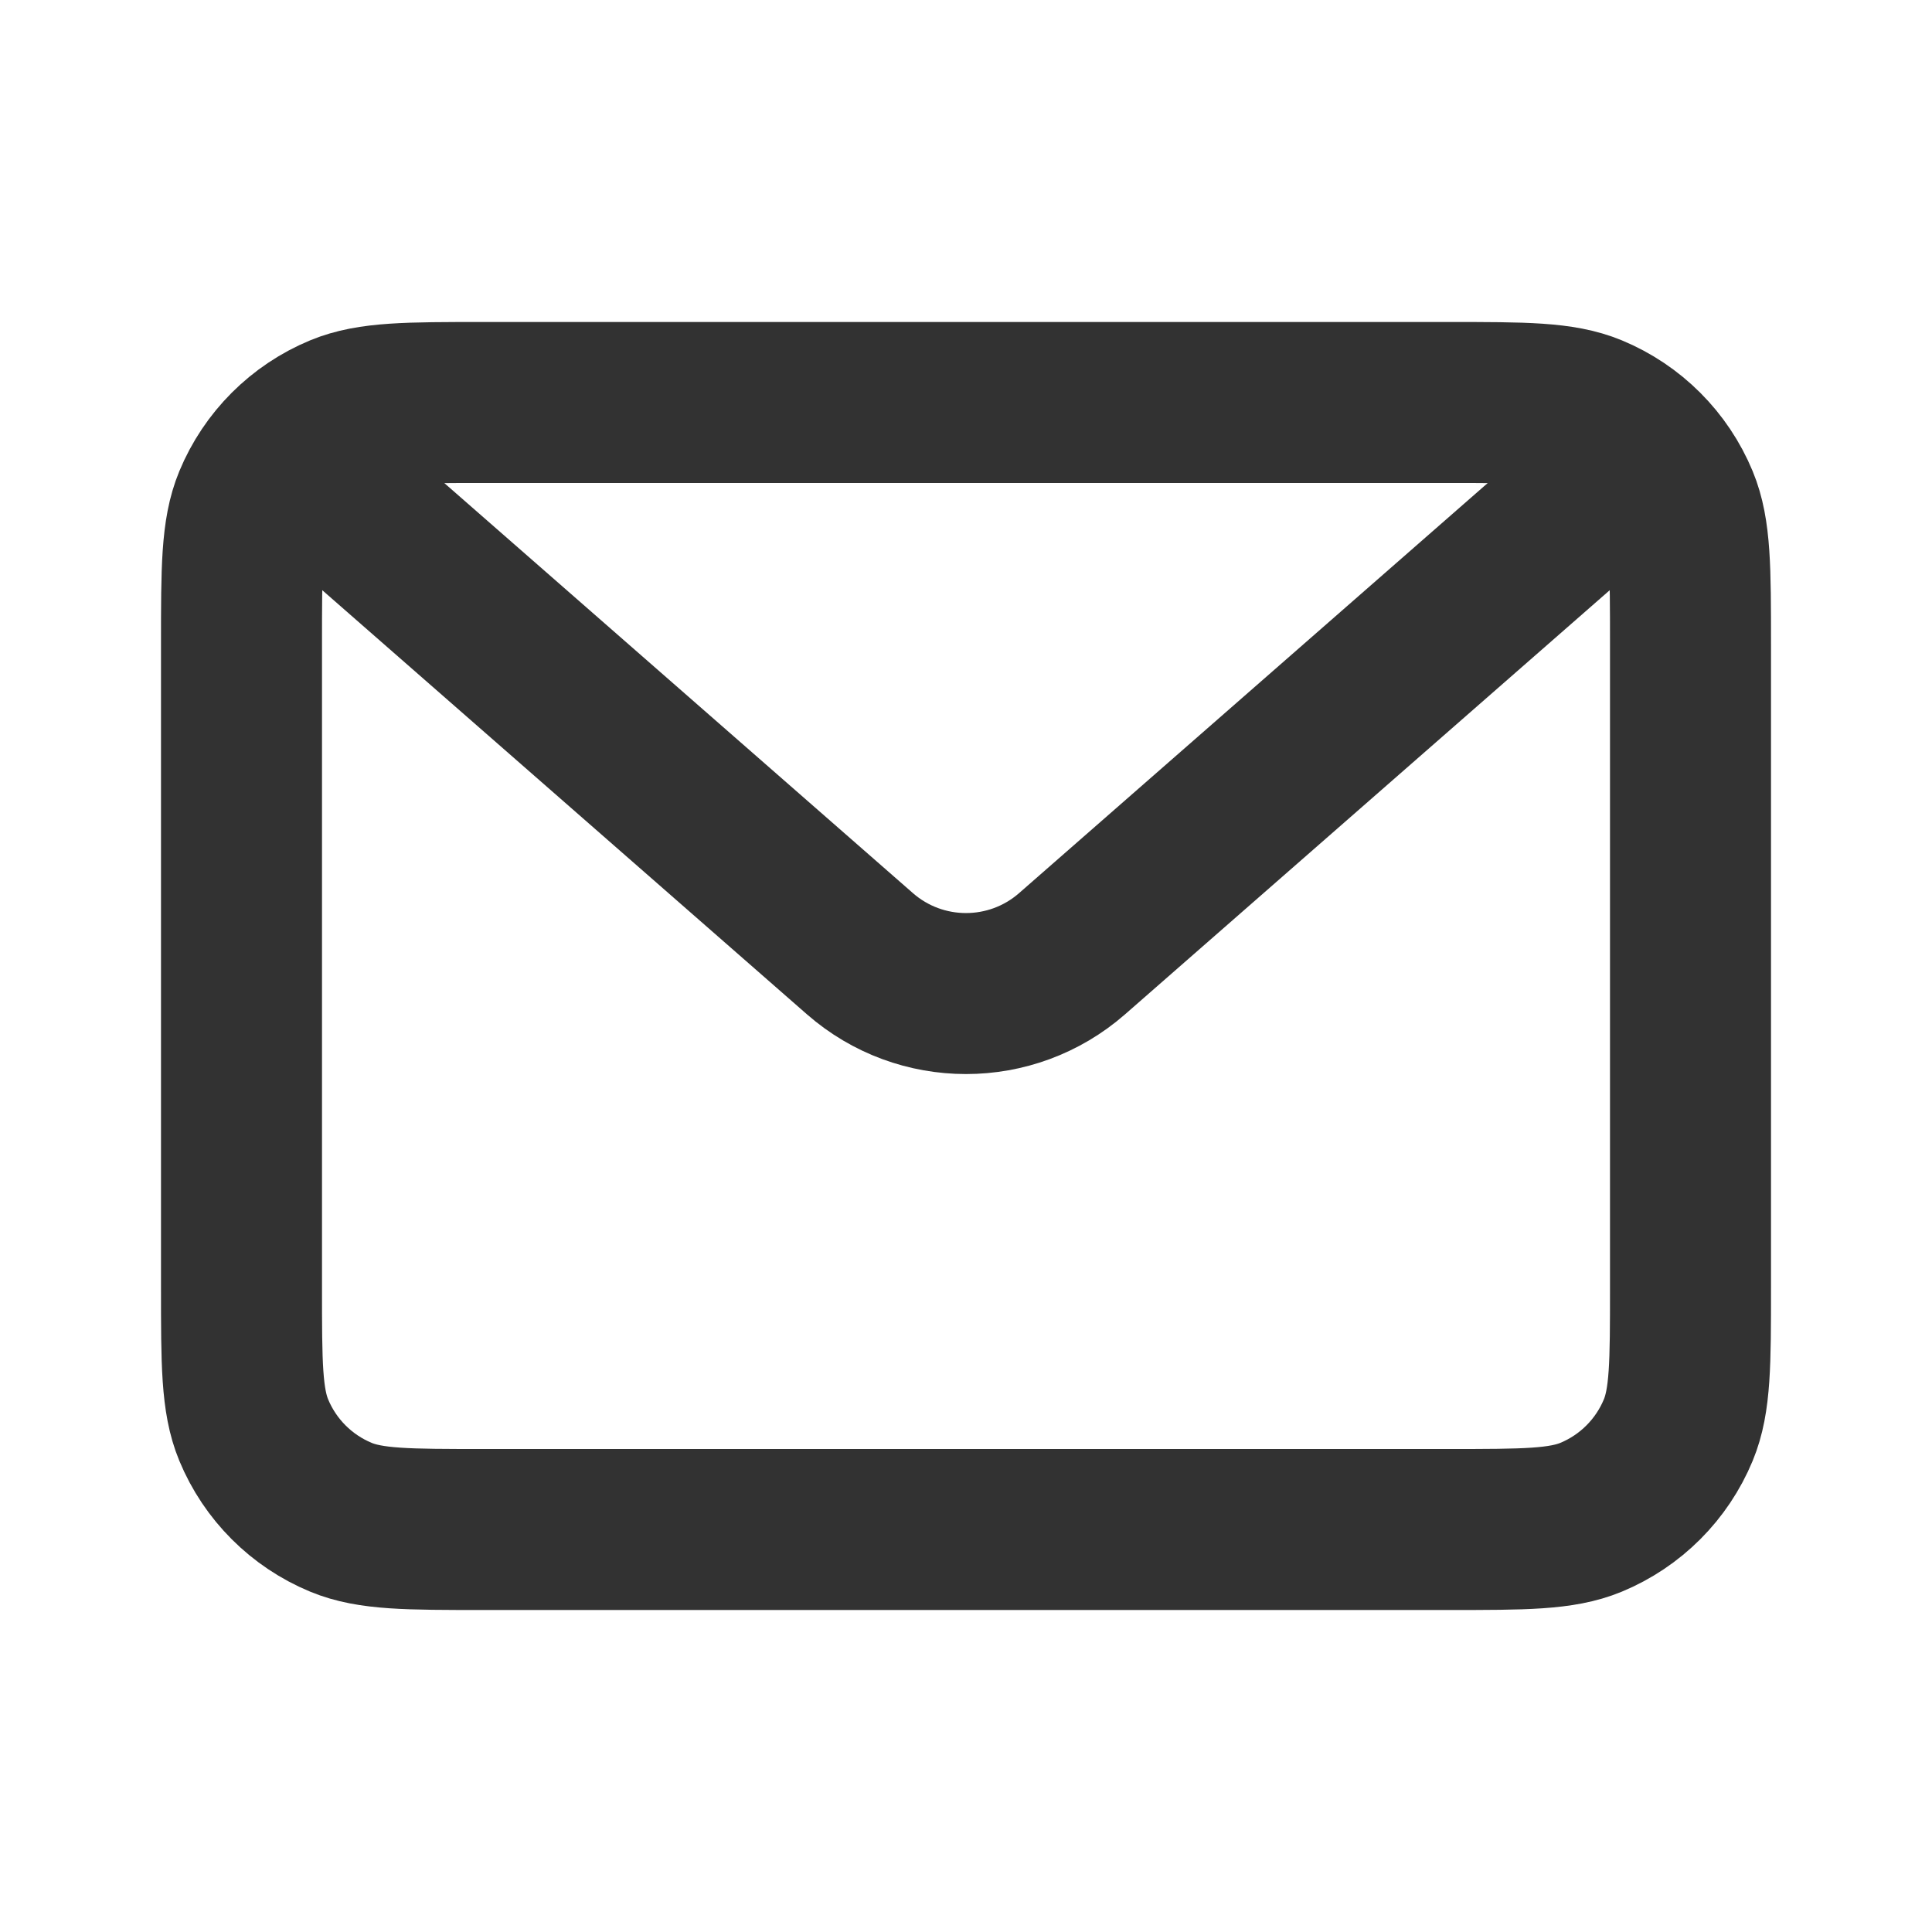
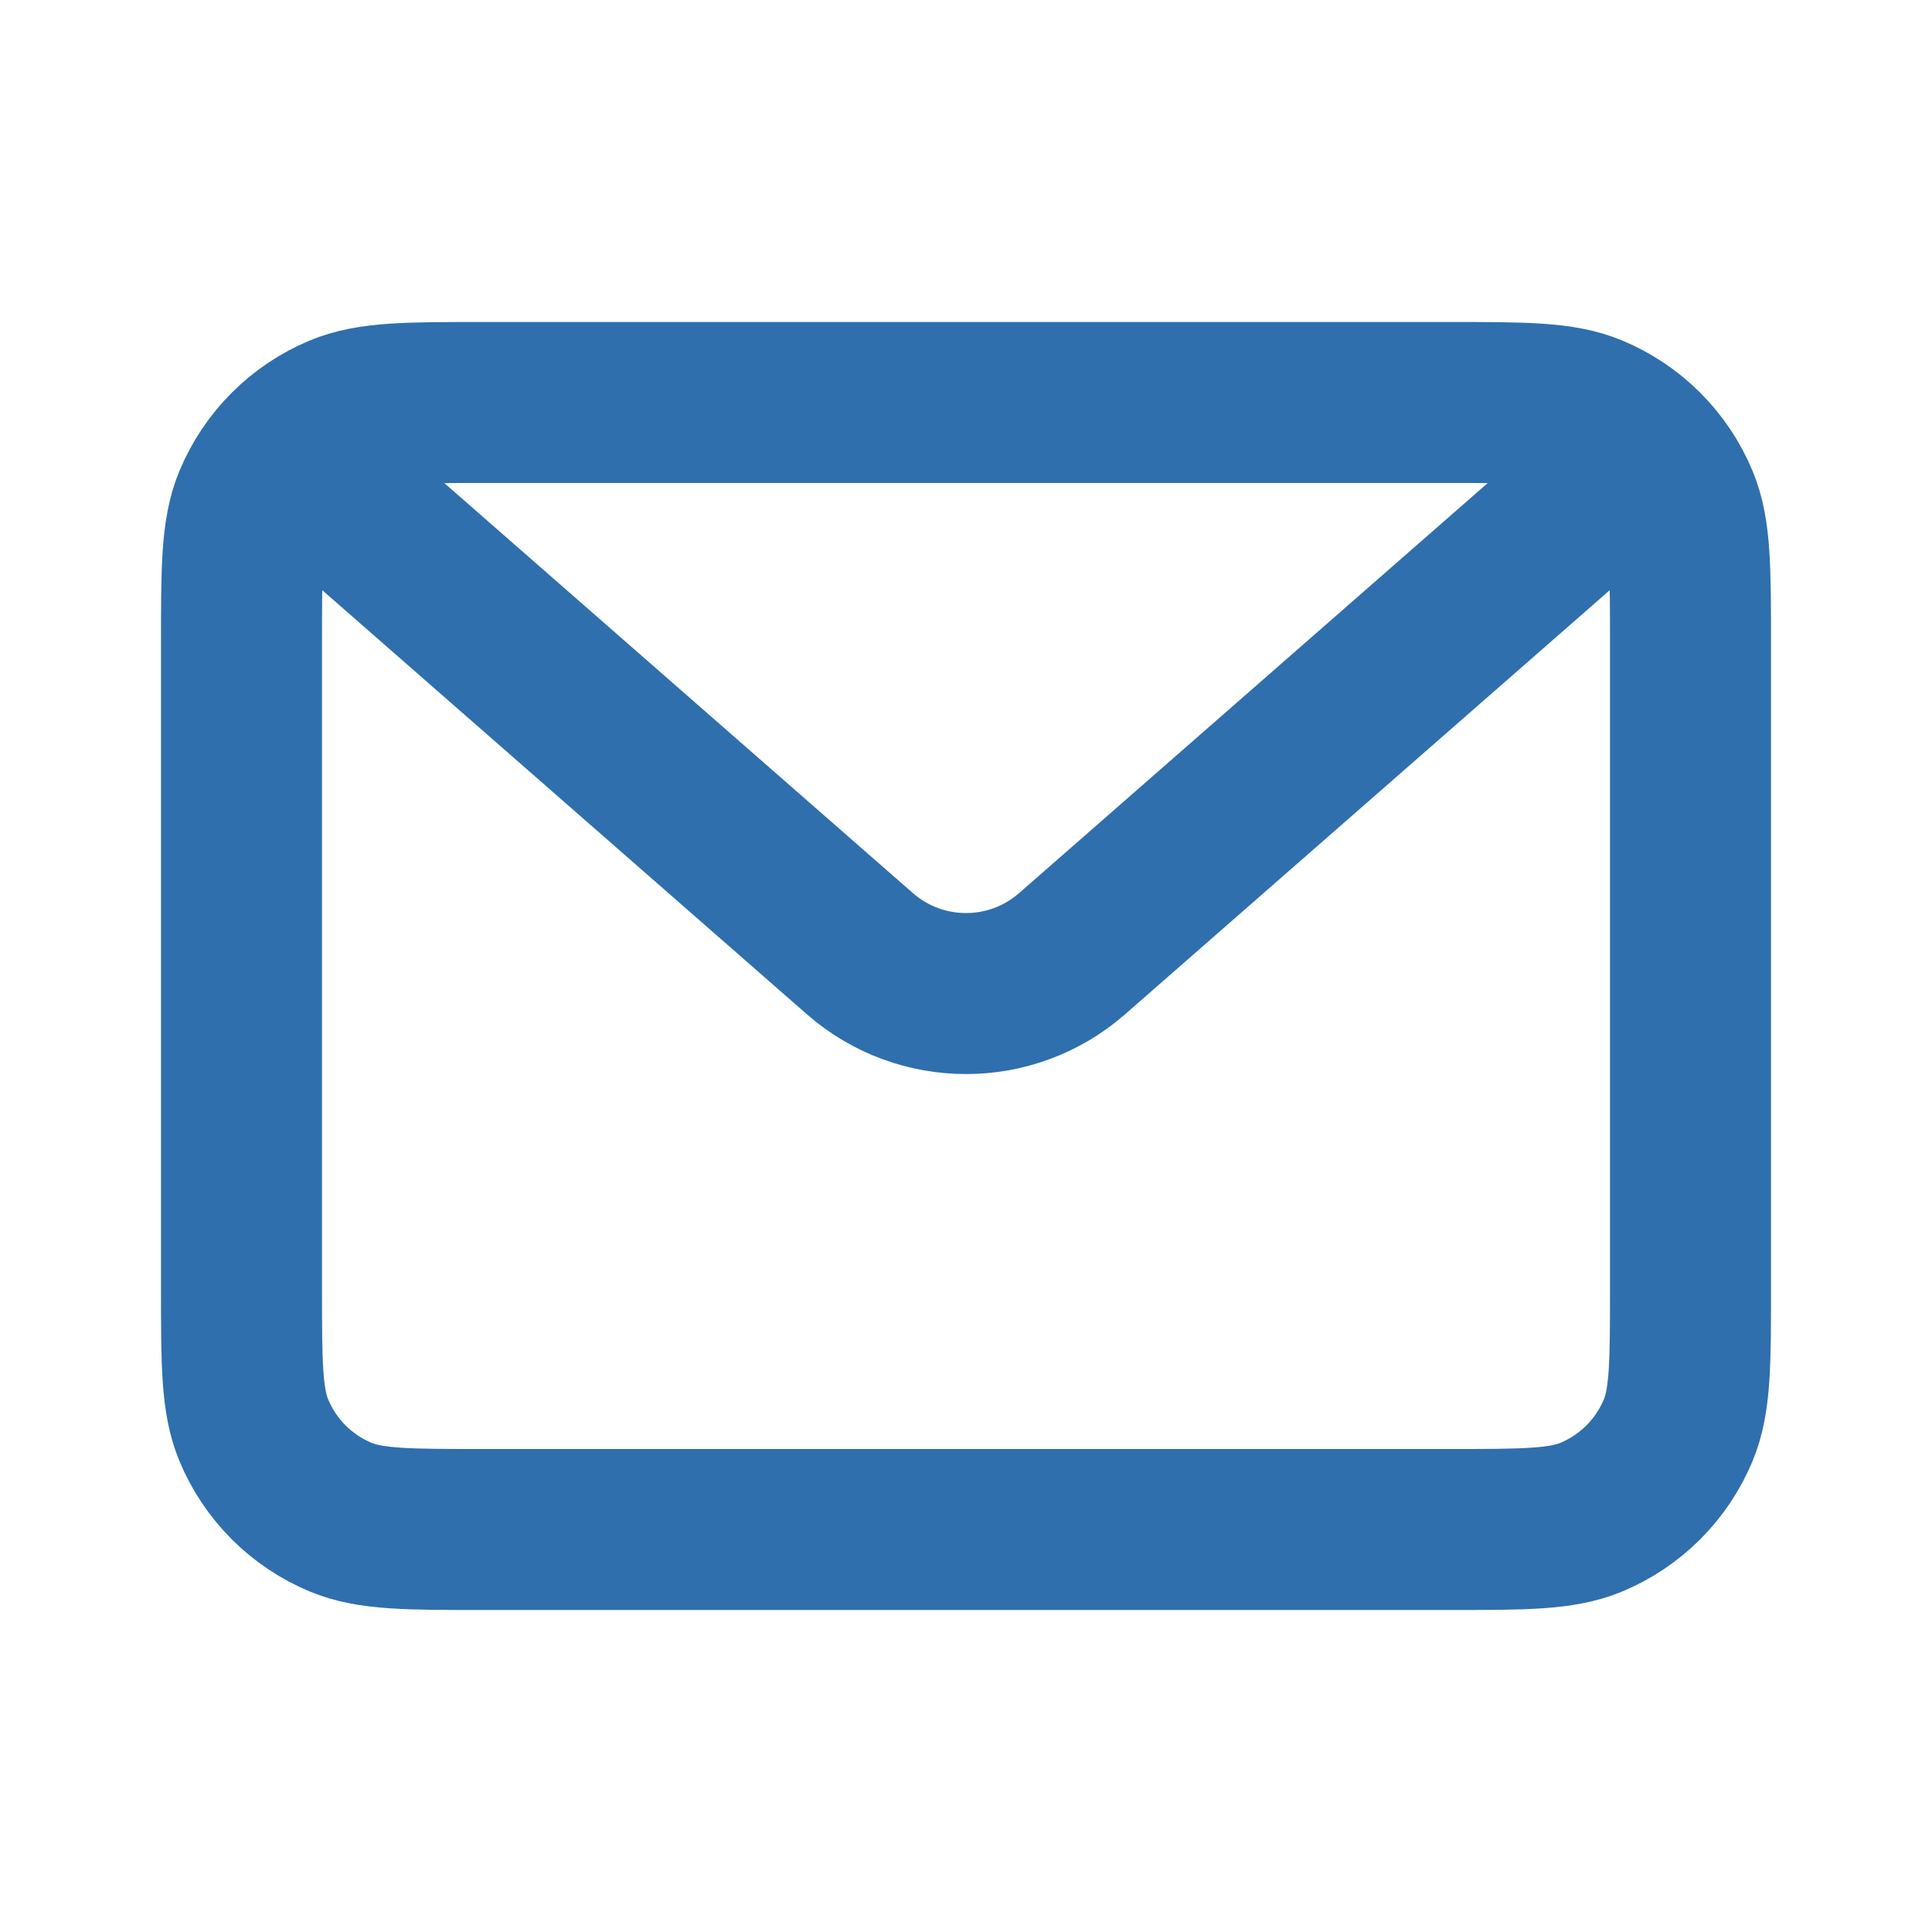
<svg xmlns="http://www.w3.org/2000/svg" width="800px" height="800px" viewBox="0 0 24 24" fill="none">
-   <path d="M3 8C3 7.068 3 6.602 3.152 6.235C3.355 5.745 3.745 5.355 4.235 5.152C4.602 5 5.068 5 6 5V5H18V5C18.932 5 19.398 5 19.765 5.152C20.255 5.355 20.645 5.745 20.848 6.235C21 6.602 21 7.068 21 8V16C21 16.932 21 17.398 20.848 17.765C20.645 18.255 20.255 18.645 19.765 18.848C19.398 19 18.932 19 18 19V19H6V19C5.068 19 4.602 19 4.235 18.848C3.745 18.645 3.355 18.255 3.152 17.765C3 17.398 3 16.932 3 16V8Z" stroke="#323232" stroke-width="2" stroke-linejoin="round" />
-   <path d="M4 6L10.683 11.848C11.437 12.507 12.563 12.507 13.317 11.848L20 6" stroke="#323232" stroke-width="2" stroke-linecap="round" stroke-linejoin="round" />
+   <path d="M3 8C3 7.068 3 6.602 3.152 6.235C3.355 5.745 3.745 5.355 4.235 5.152C4.602 5 5.068 5 6 5V5H18V5C18.932 5 19.398 5 19.765 5.152C20.255 5.355 20.645 5.745 20.848 6.235C21 6.602 21 7.068 21 8V16C21 16.932 21 17.398 20.848 17.765C20.645 18.255 20.255 18.645 19.765 18.848C19.398 19 18.932 19 18 19V19H6V19C5.068 19 4.602 19 4.235 18.848C3.745 18.645 3.355 18.255 3.152 17.765C3 17.398 3 16.932 3 16V8Z" stroke="#2f6fad" stroke-width="2" stroke-linejoin="round" />
+   <path d="M4 6L10.683 11.848C11.437 12.507 12.563 12.507 13.317 11.848L20 6" stroke="#2f6fad" stroke-width="2" stroke-linecap="round" stroke-linejoin="round" />
</svg>
